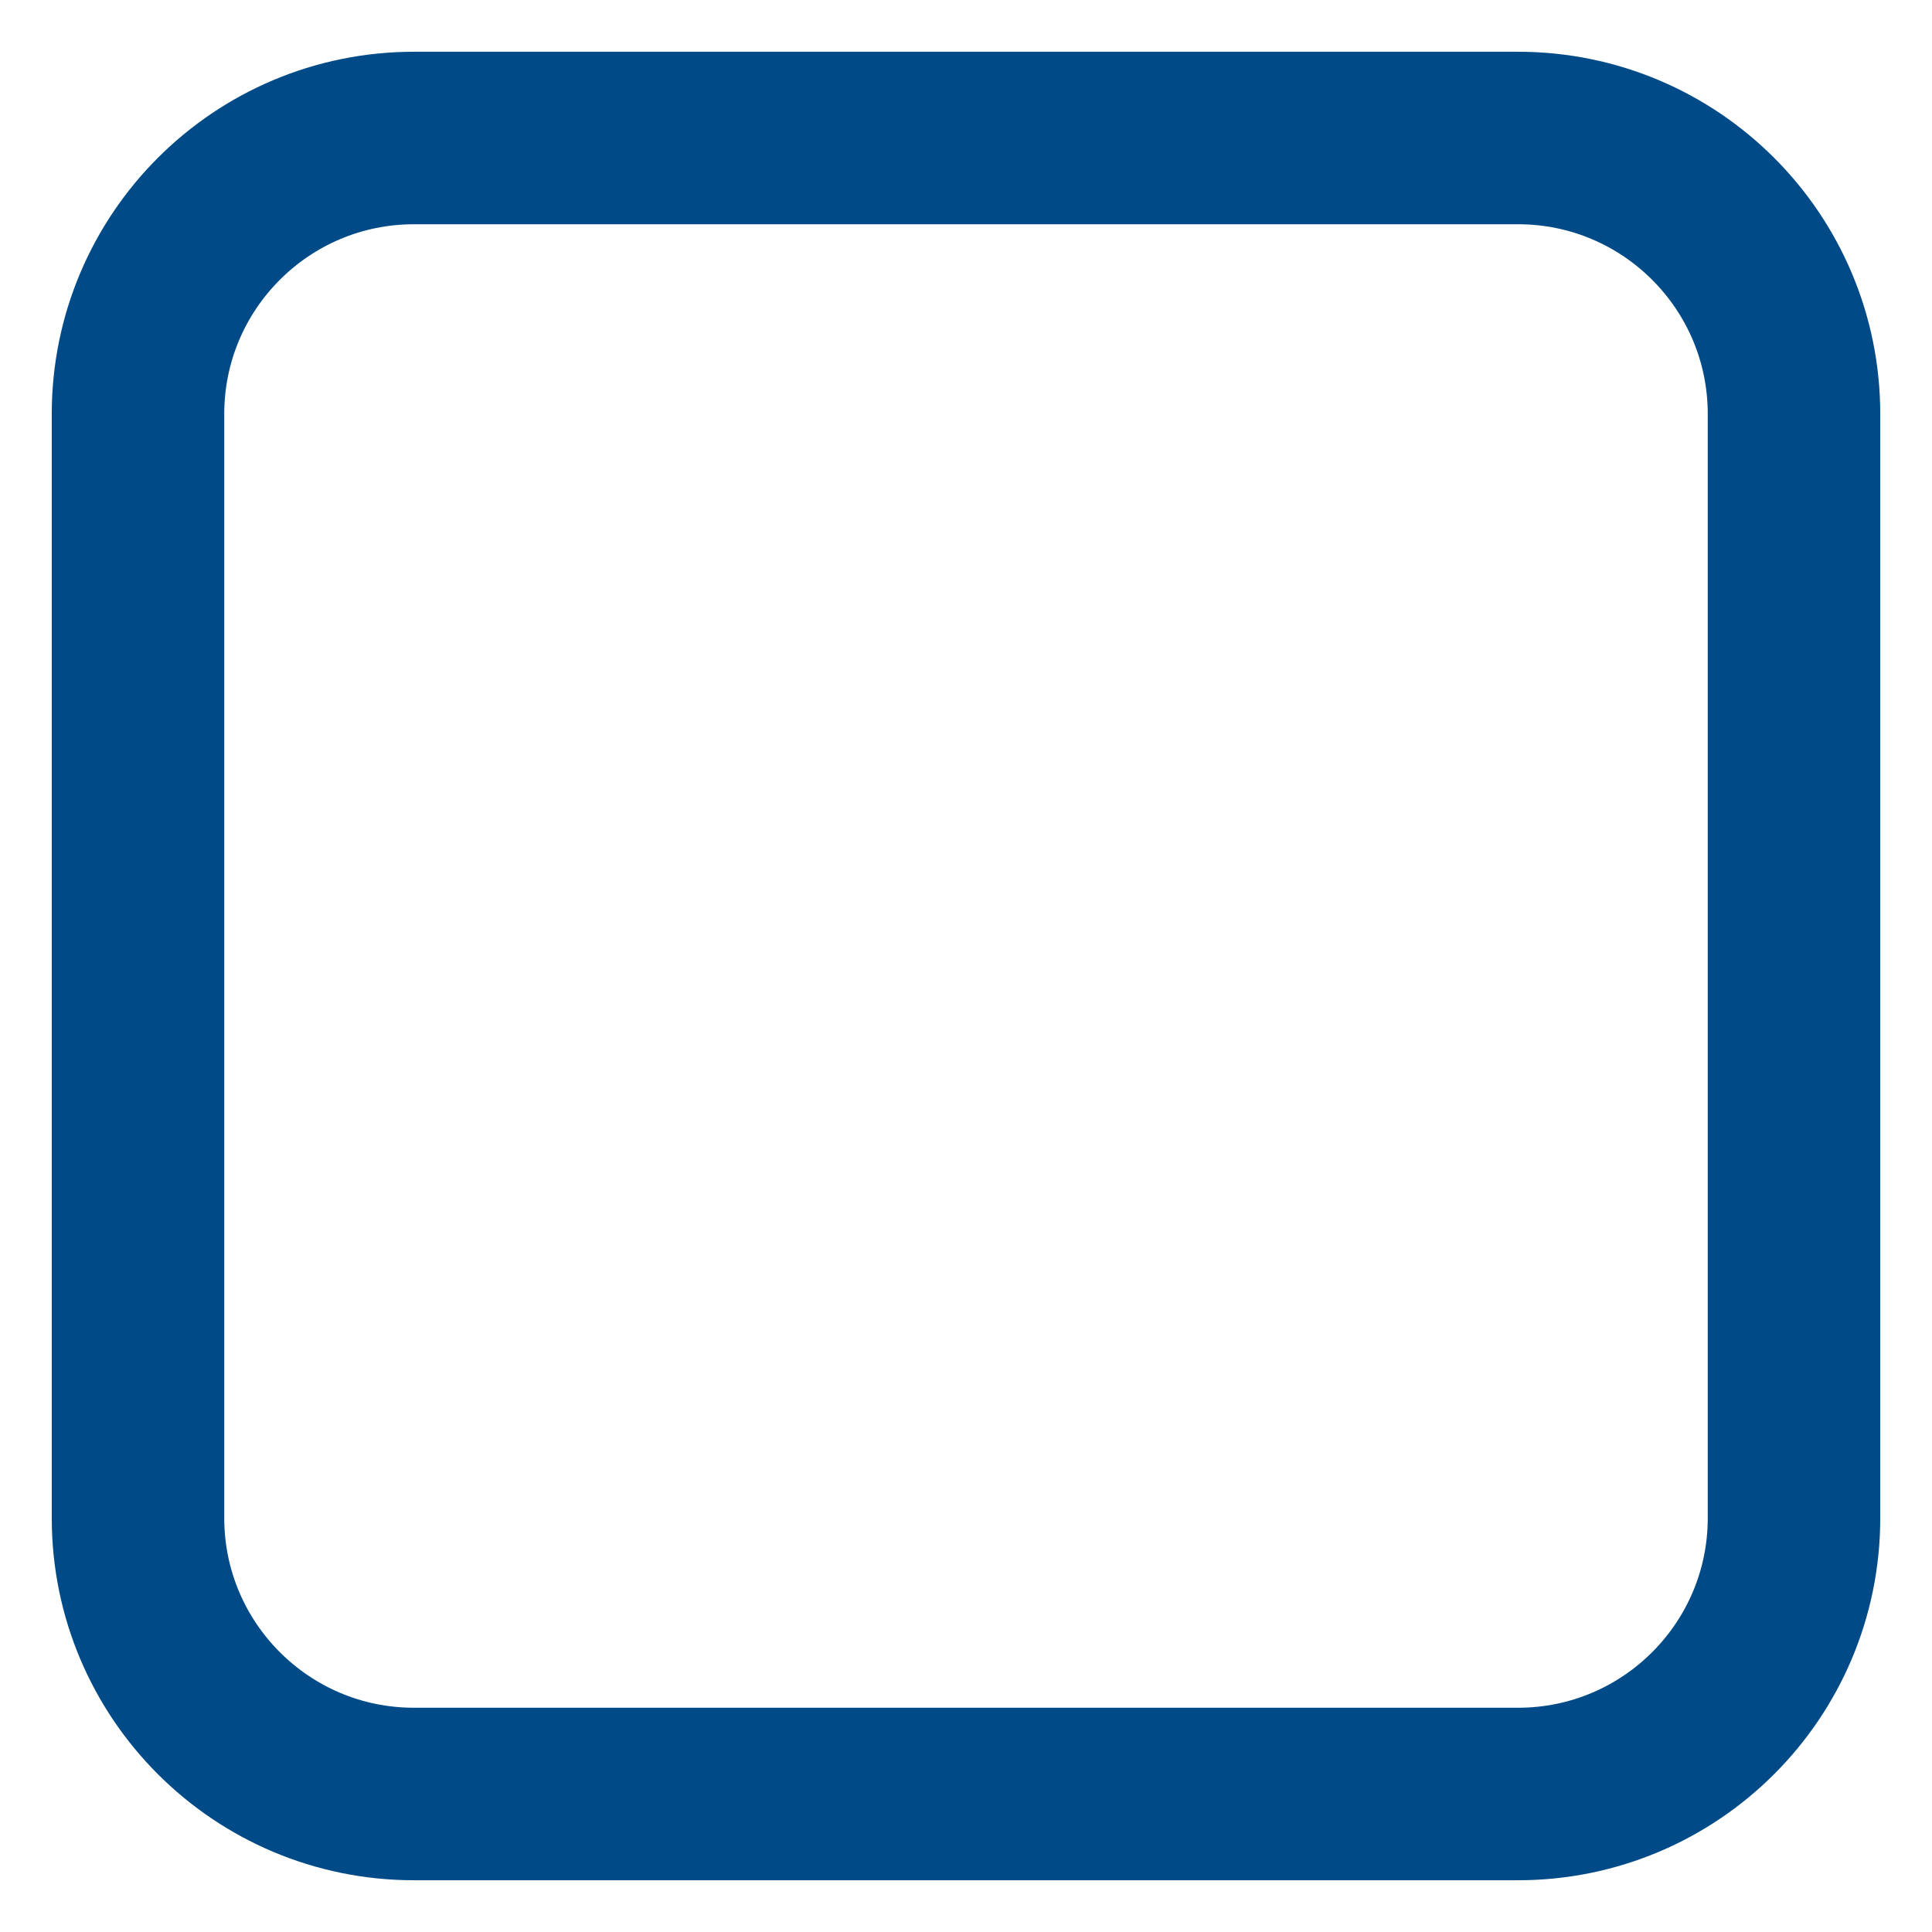
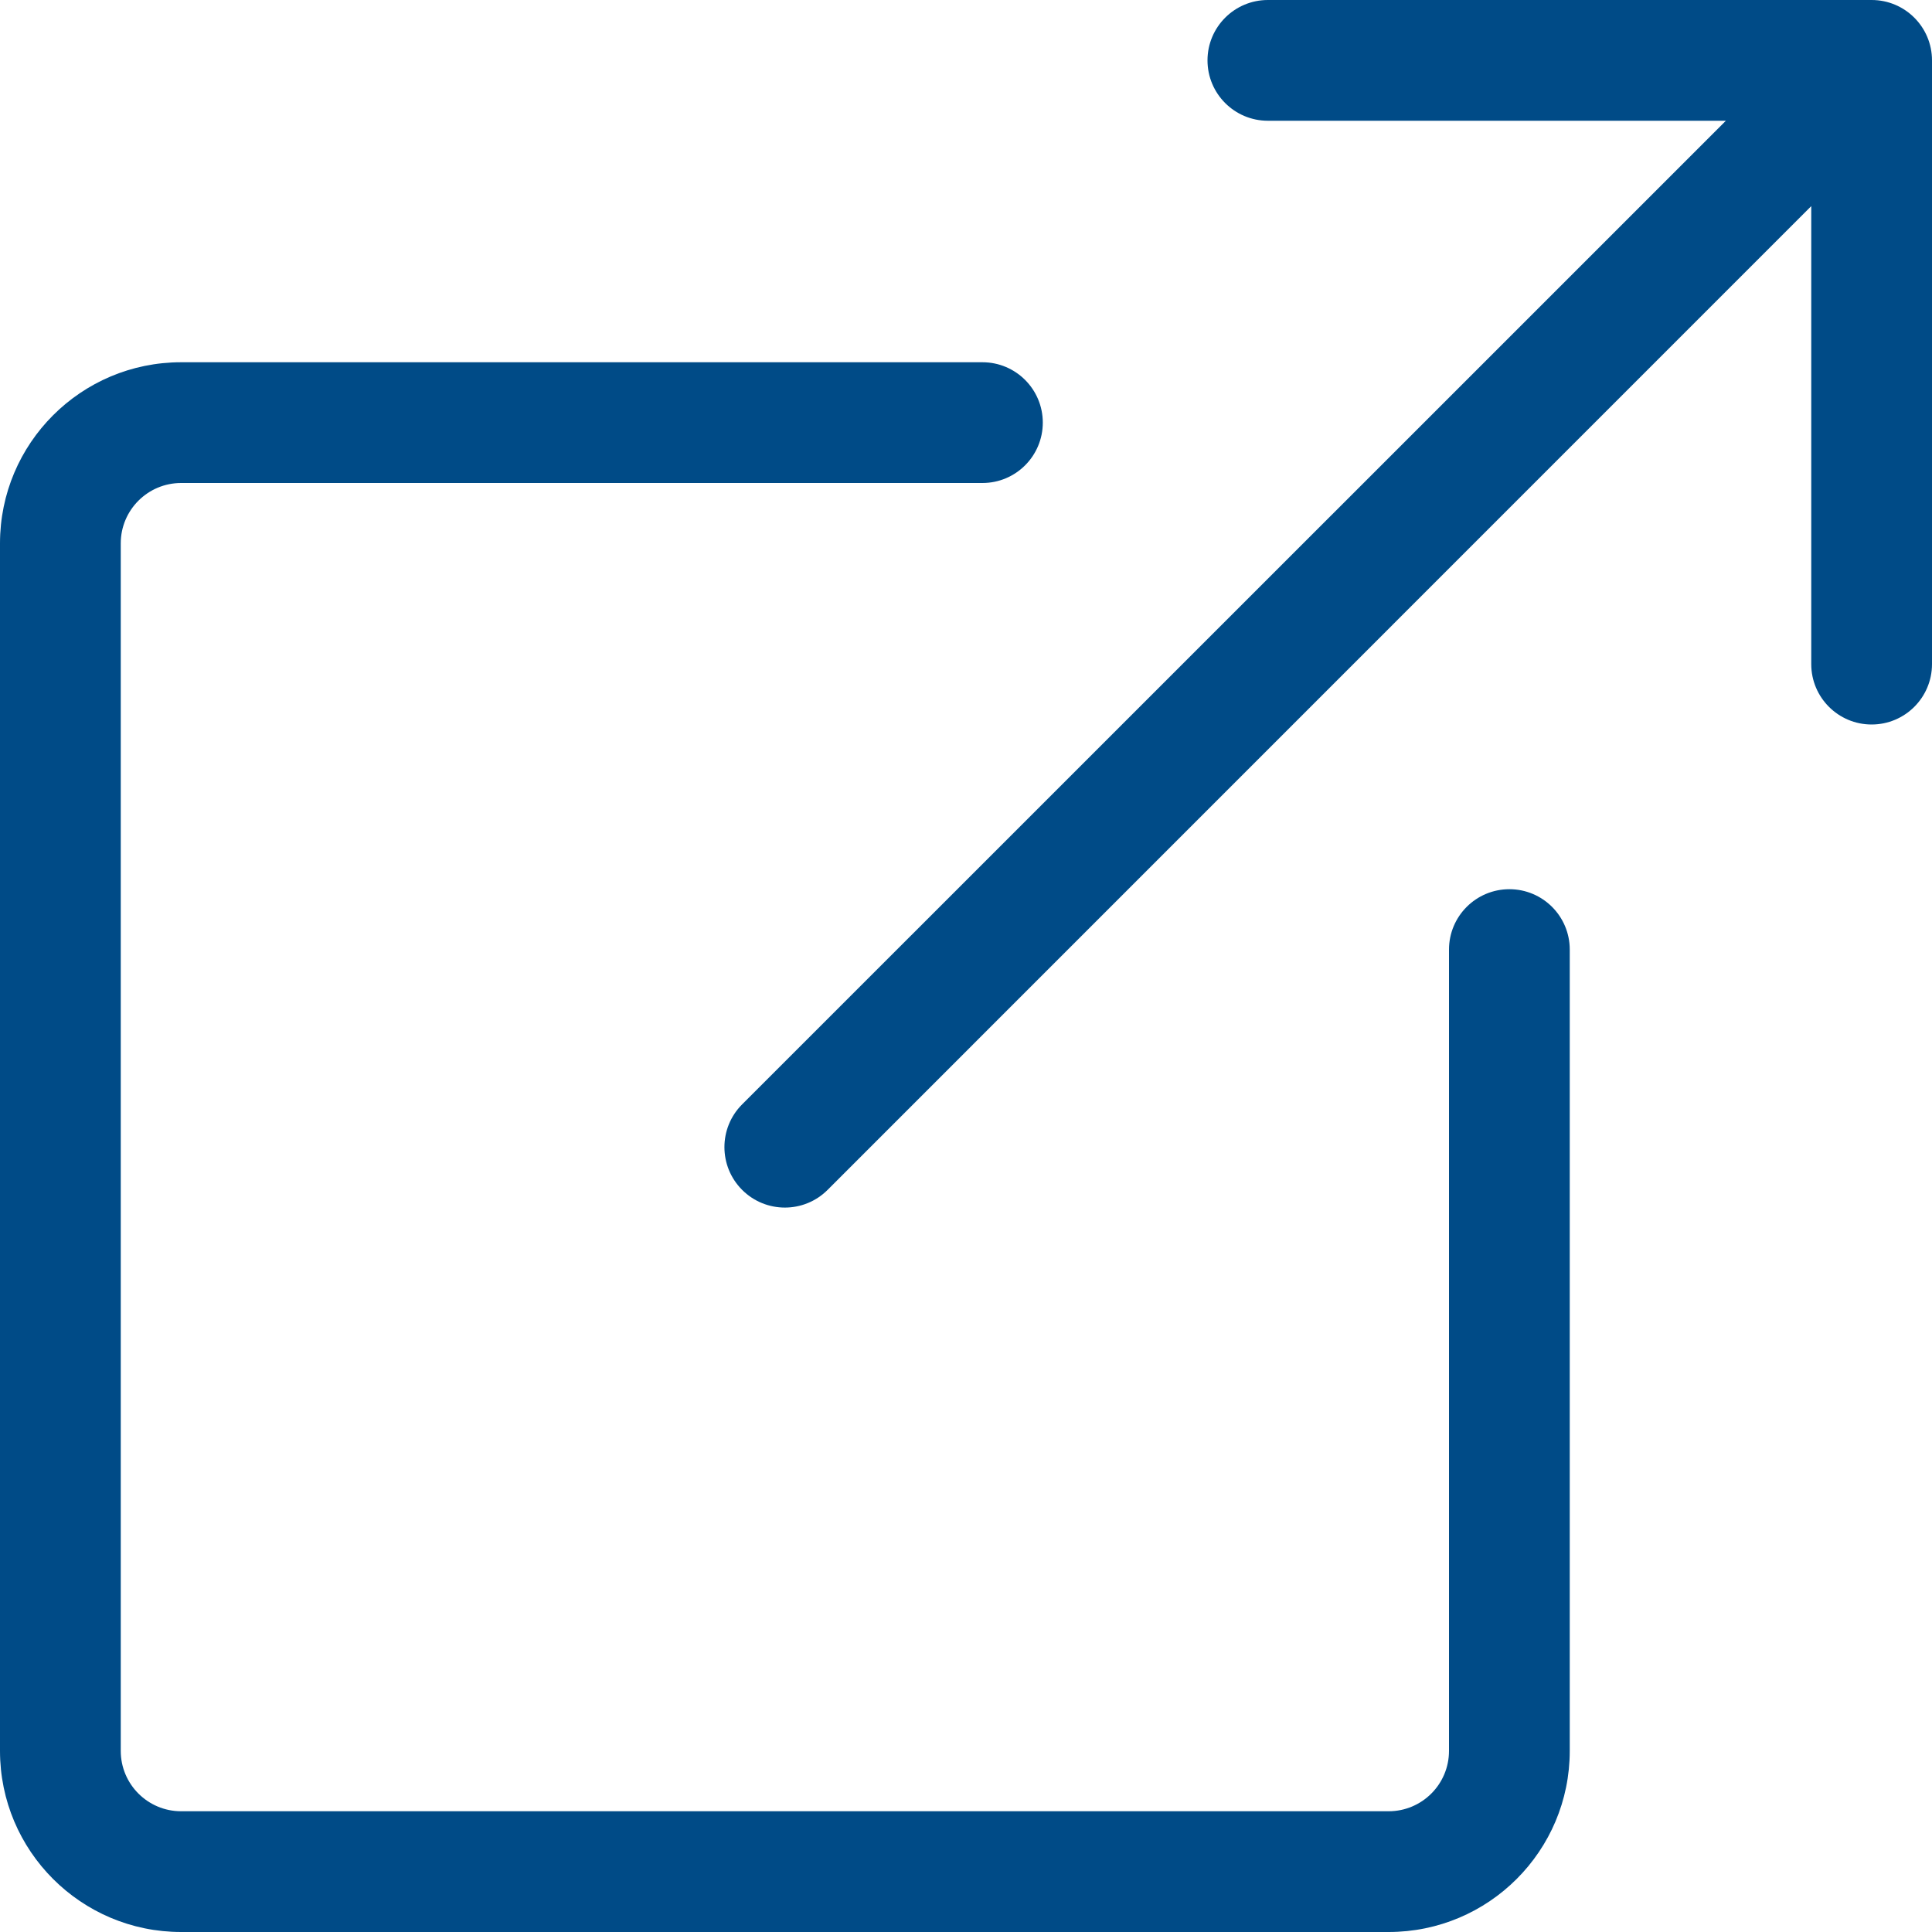
- <svg xmlns="http://www.w3.org/2000/svg" viewBox="0 0 14 14" width="14" height="14" role="img" aria-label="placeholder external link icon">
-   <rect x="1" y="1" width="12" height="12" rx="2" fill="none" stroke="#004b87" stroke-width="1.25" />
+ <svg xmlns="http://www.w3.org/2000/svg" width="14" height="14" fill="#004b87" viewBox="0 0 16 16">
+   <path fill-rule="evenodd" d="M8.636 3.5a.5.5 0 0 0-.5-.5H1.5A1.5 1.5 0 0 0 0 4.5v10A1.5 1.5 0 0 0 1.5 16h10a1.5 1.5 0 0 0 1.5-1.5V7.864a.5.5 0 0 0-1 0V14.5a.5.5 0 0 1-.5.5h-10a.5.5 0 0 1-.5-.5v-10a.5.5 0 0 1 .5-.5h6.636a.5.5 0 0 0 .5-.5" />
+   <path fill-rule="evenodd" d="M16 .5a.5.5 0 0 0-.5-.5h-5a.5.5 0 0 0 0 1h3.793L6.146 9.146a.5.5 0 1 0 .708.708L15 1.707V5.5a.5.5 0 0 0 1 0z" />
</svg>
